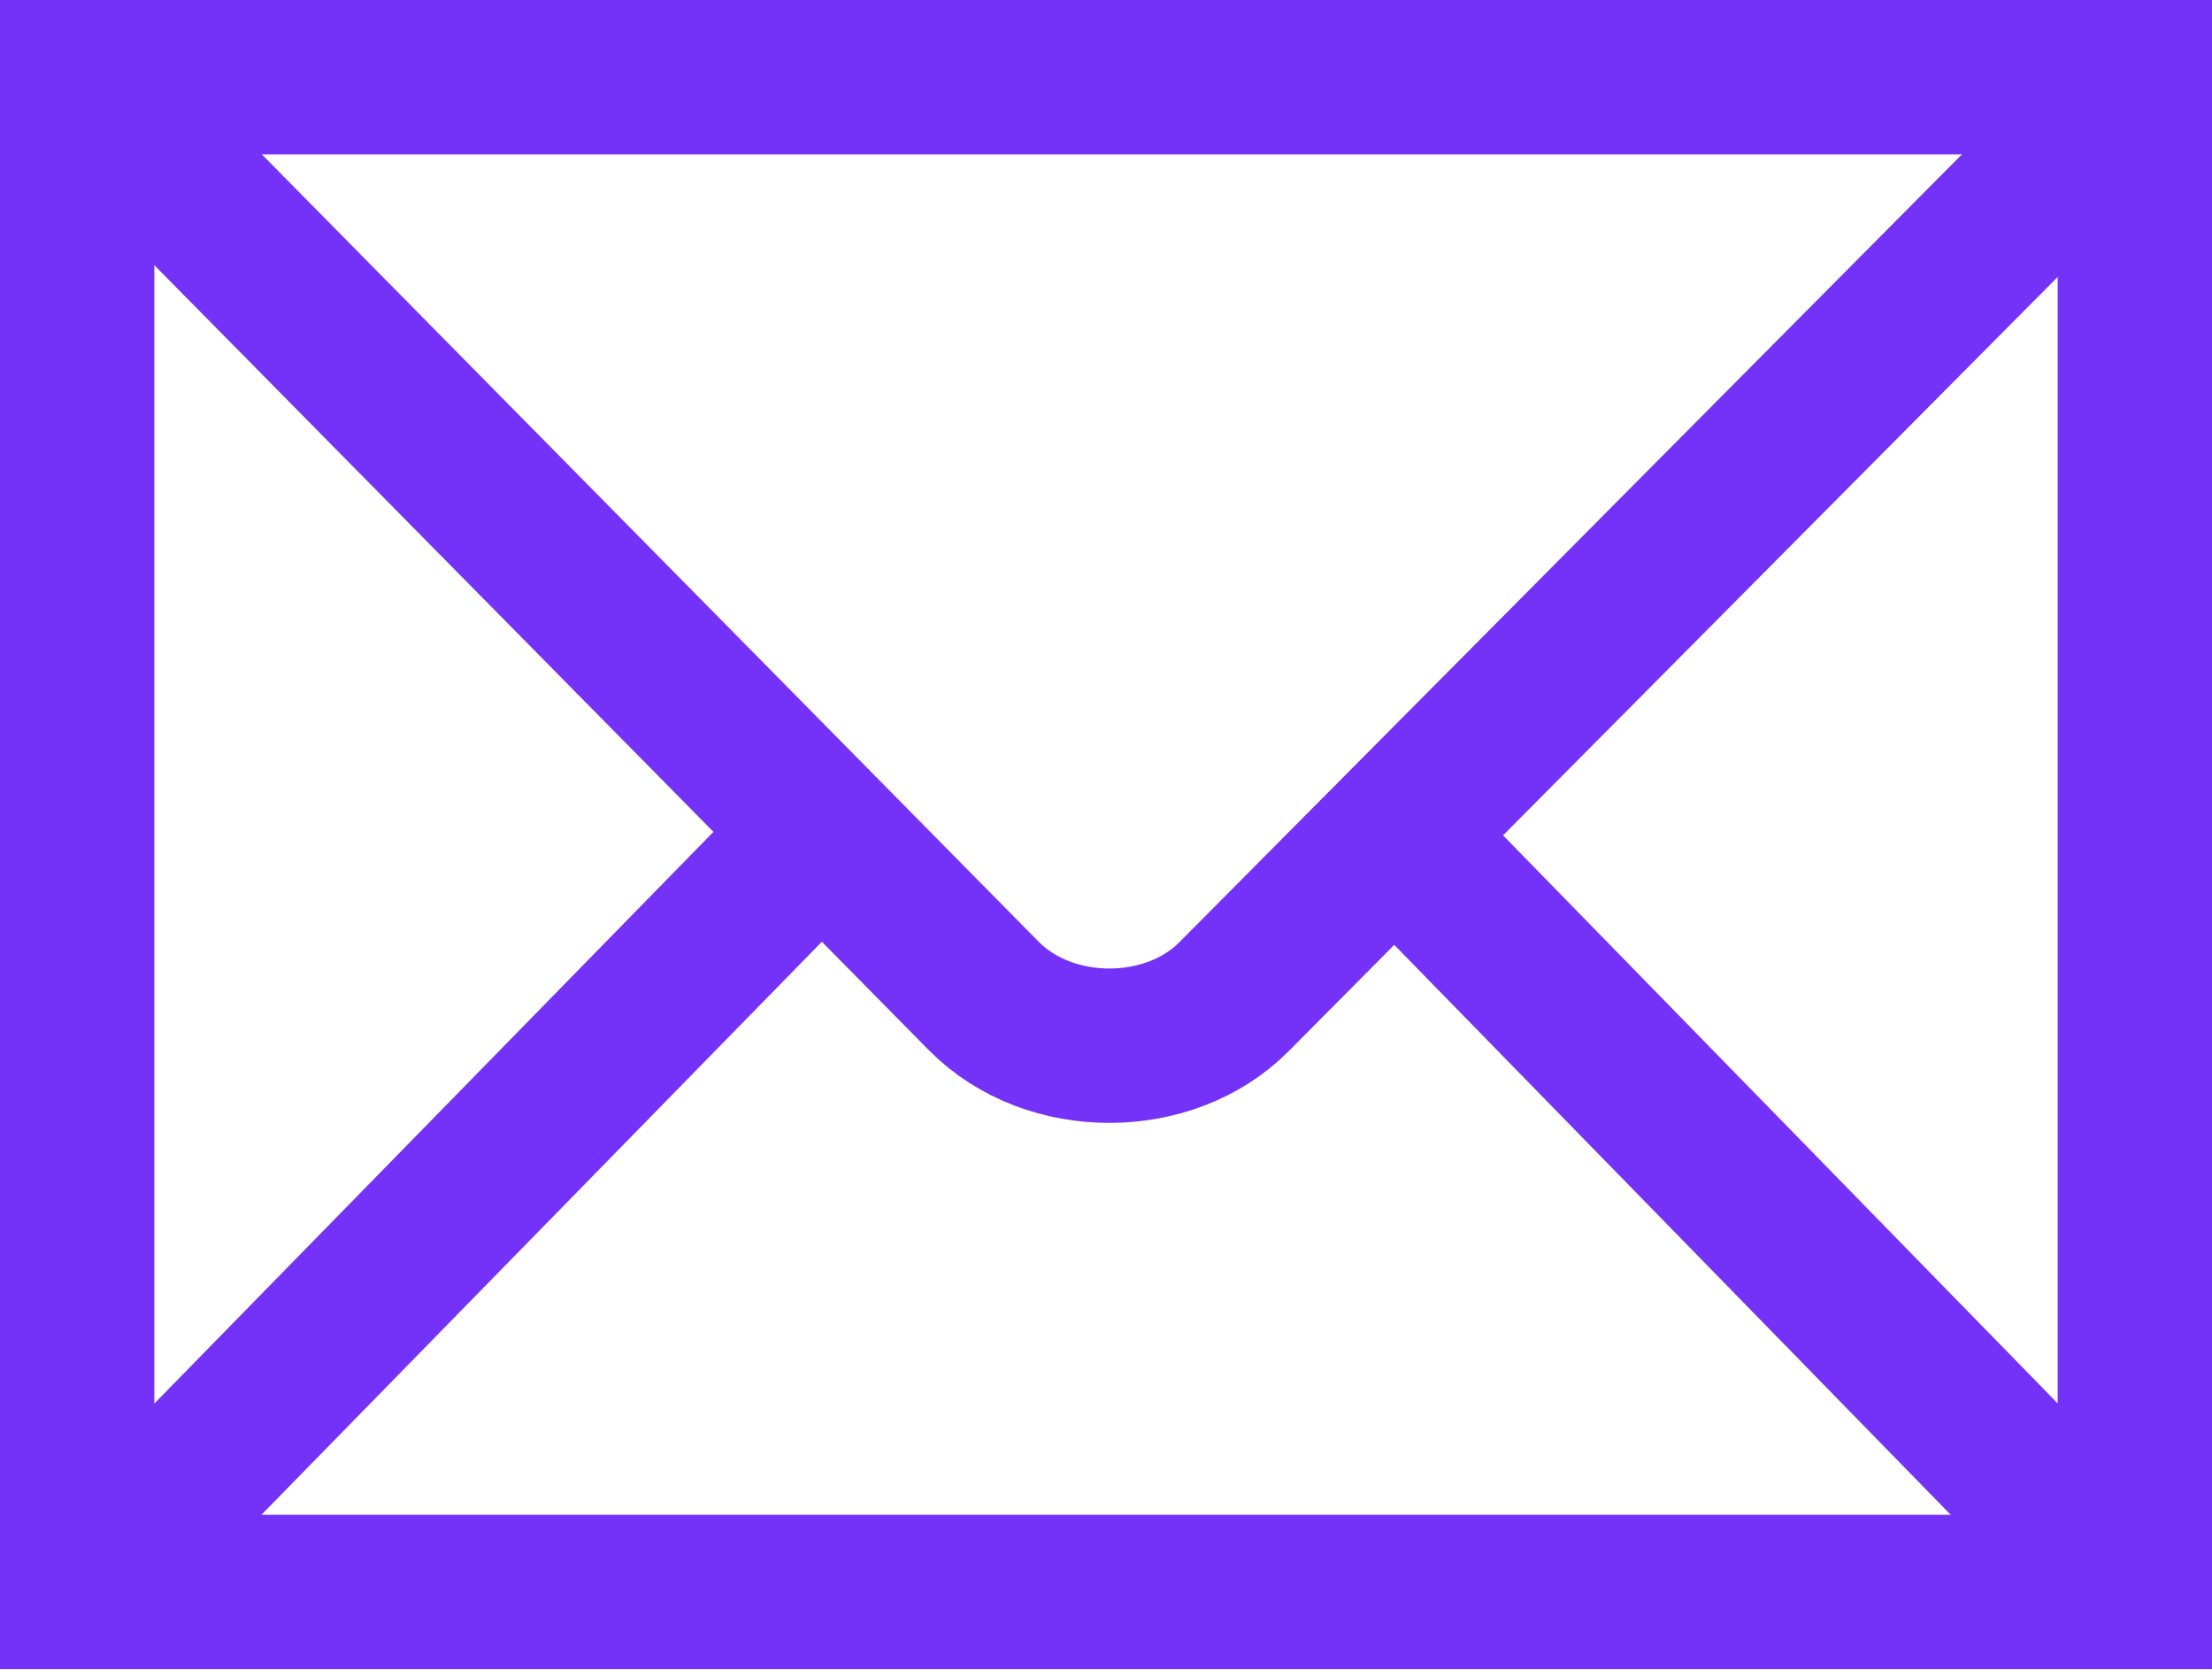
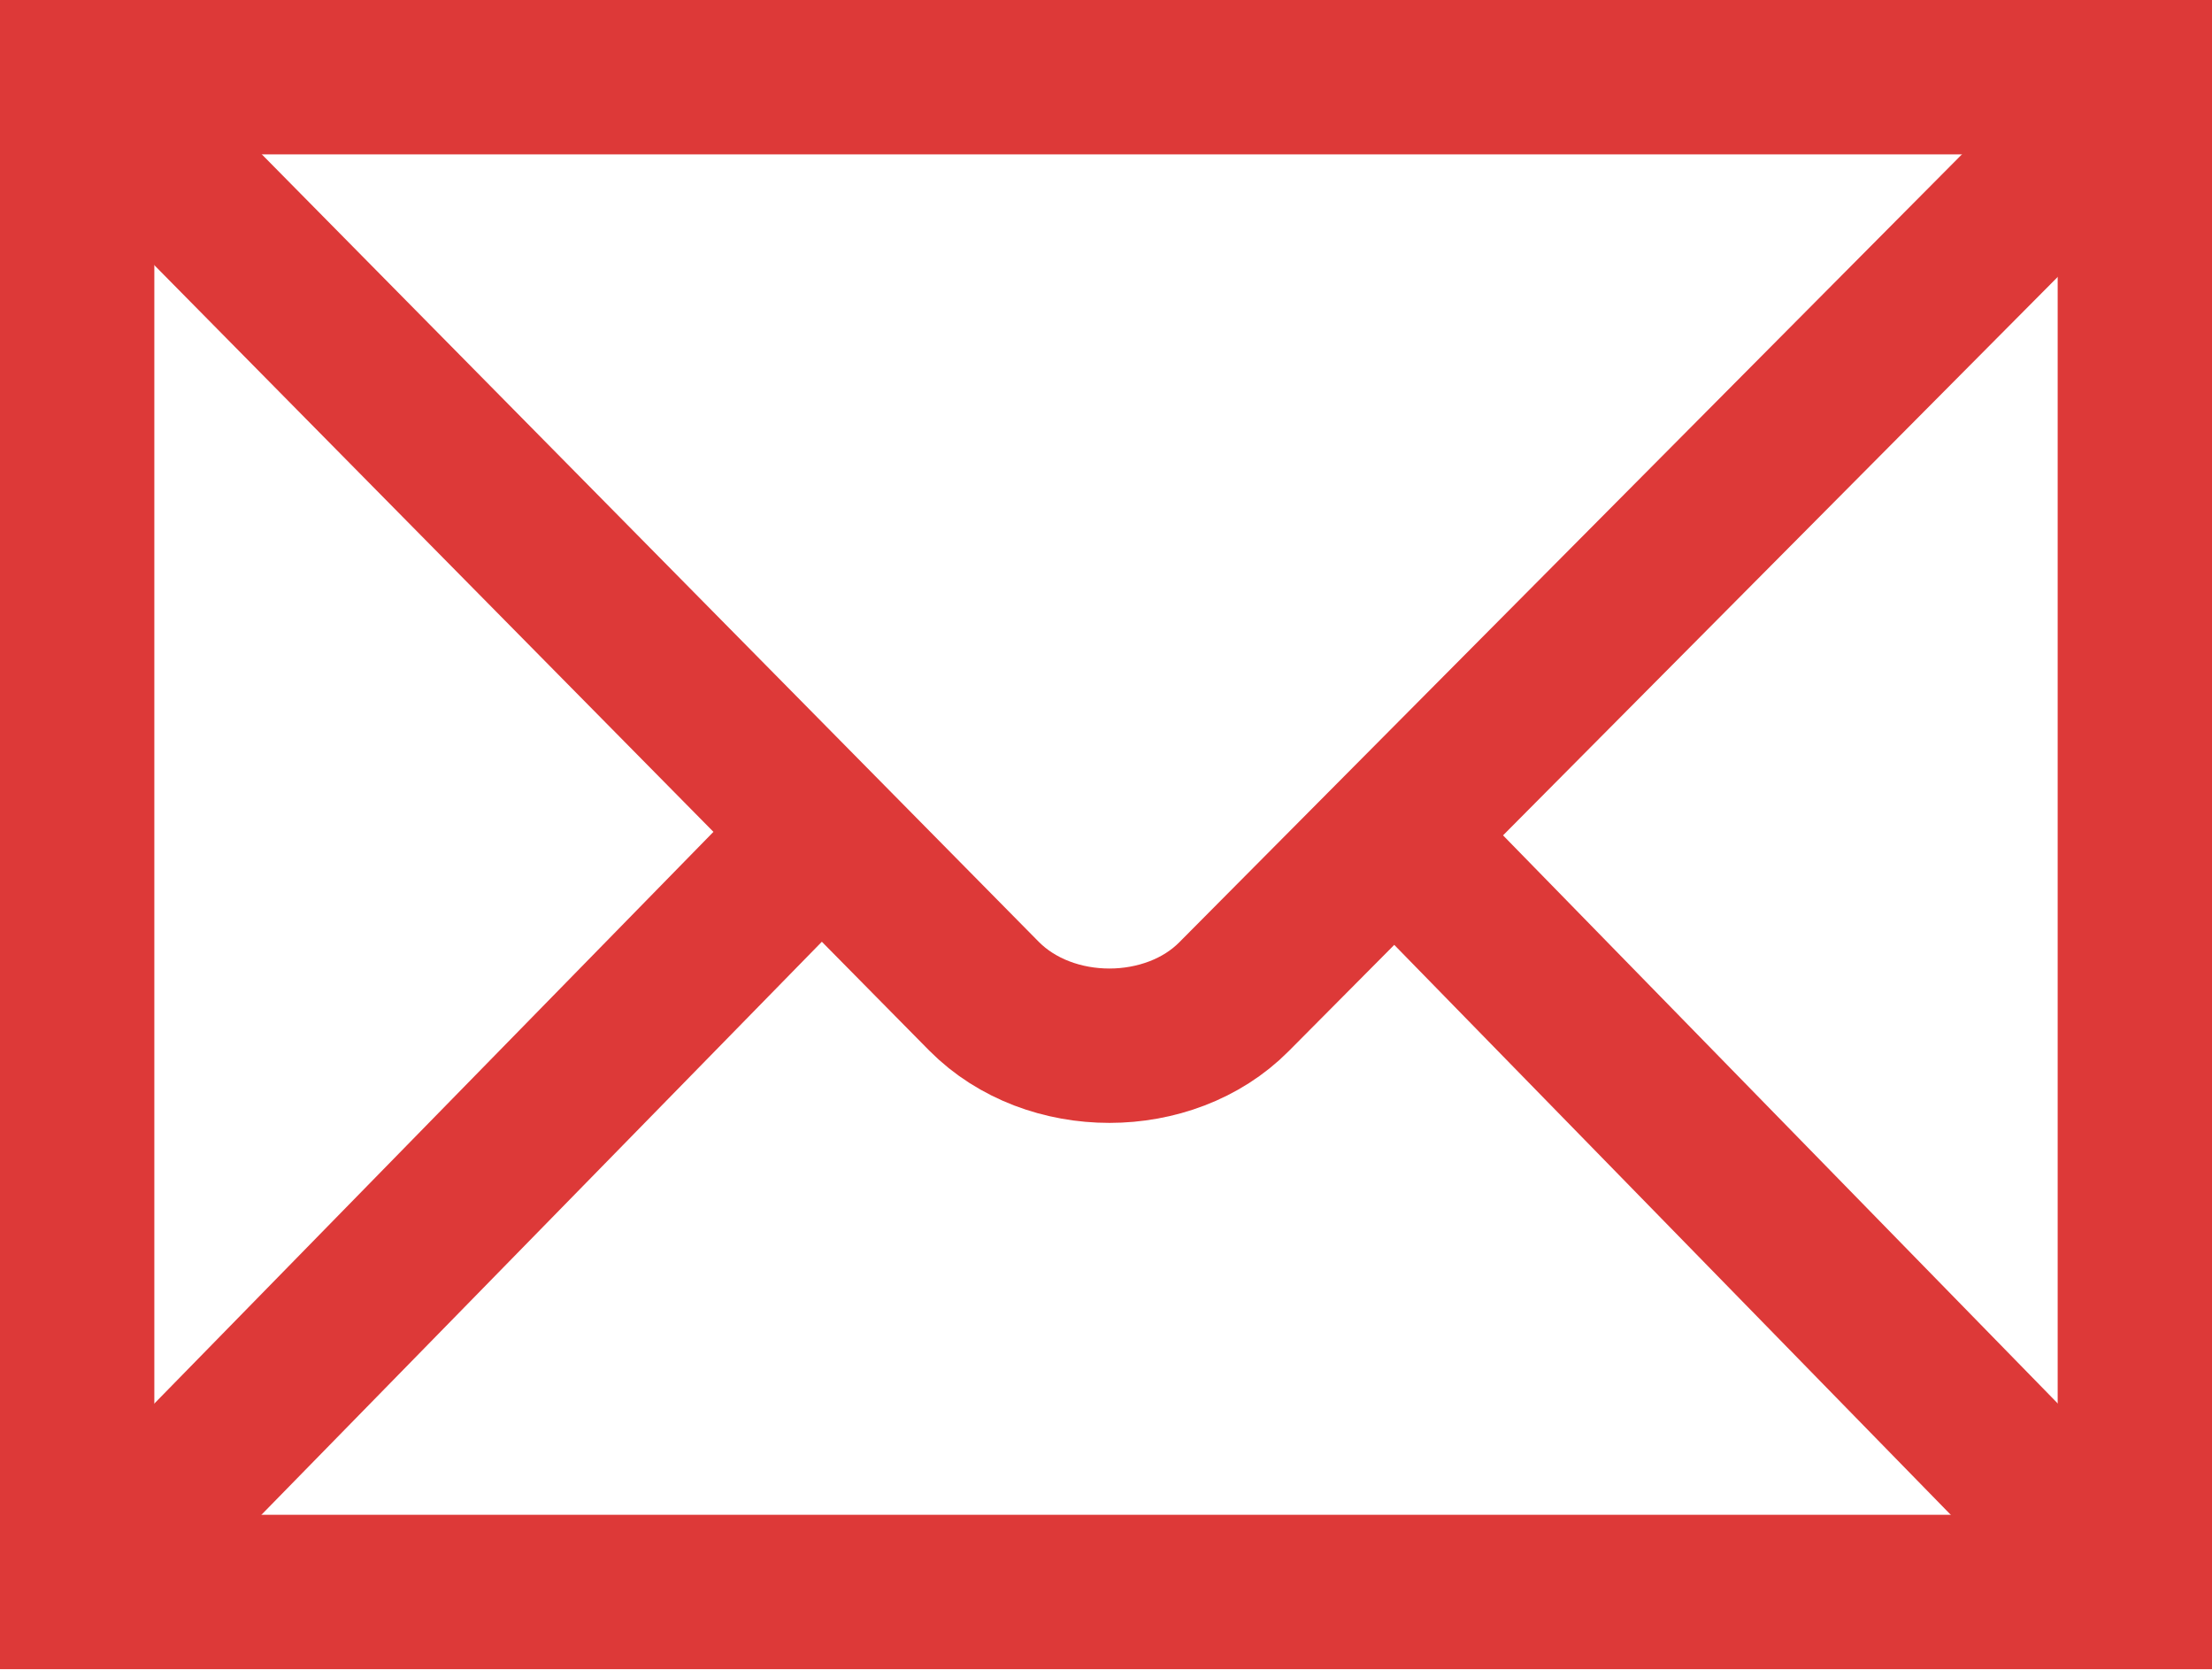
<svg xmlns="http://www.w3.org/2000/svg" version="1.0" viewBox="0 0 439.371 331.469">
-   <path d="M569.374 461.472V160.658H160.658v300.814h408.716z" transform="translate(-145.33 -145.33)" fill="none" stroke="#7431f8" stroke-width="30.655" class="stroke-000000" />
-   <path d="m164.46 164.49 176.32 178.668c13.069 13.17 36.85 13.014 49.643.12l176.199-177.35M170.515 451.566 305.61 313.46M557.968 449.974 426.515 315.375" transform="translate(-145.33 -145.33)" fill="none" stroke="#7431f8" stroke-width="30.655" class="stroke-000000" />
+   <path d="M569.374 461.472V160.658H160.658v300.814h408.716z" transform="translate(-145.33 -145.33)" fill="none" stroke="#DD3938" stroke-width="30.655" class="stroke-000000" />
+   <path d="m164.46 164.49 176.32 178.668c13.069 13.17 36.85 13.014 49.643.12l176.199-177.35M170.515 451.566 305.61 313.46M557.968 449.974 426.515 315.375" transform="translate(-145.33 -145.33)" fill="none" stroke="#DD3938" stroke-width="30.655" class="stroke-000000" />
</svg>
